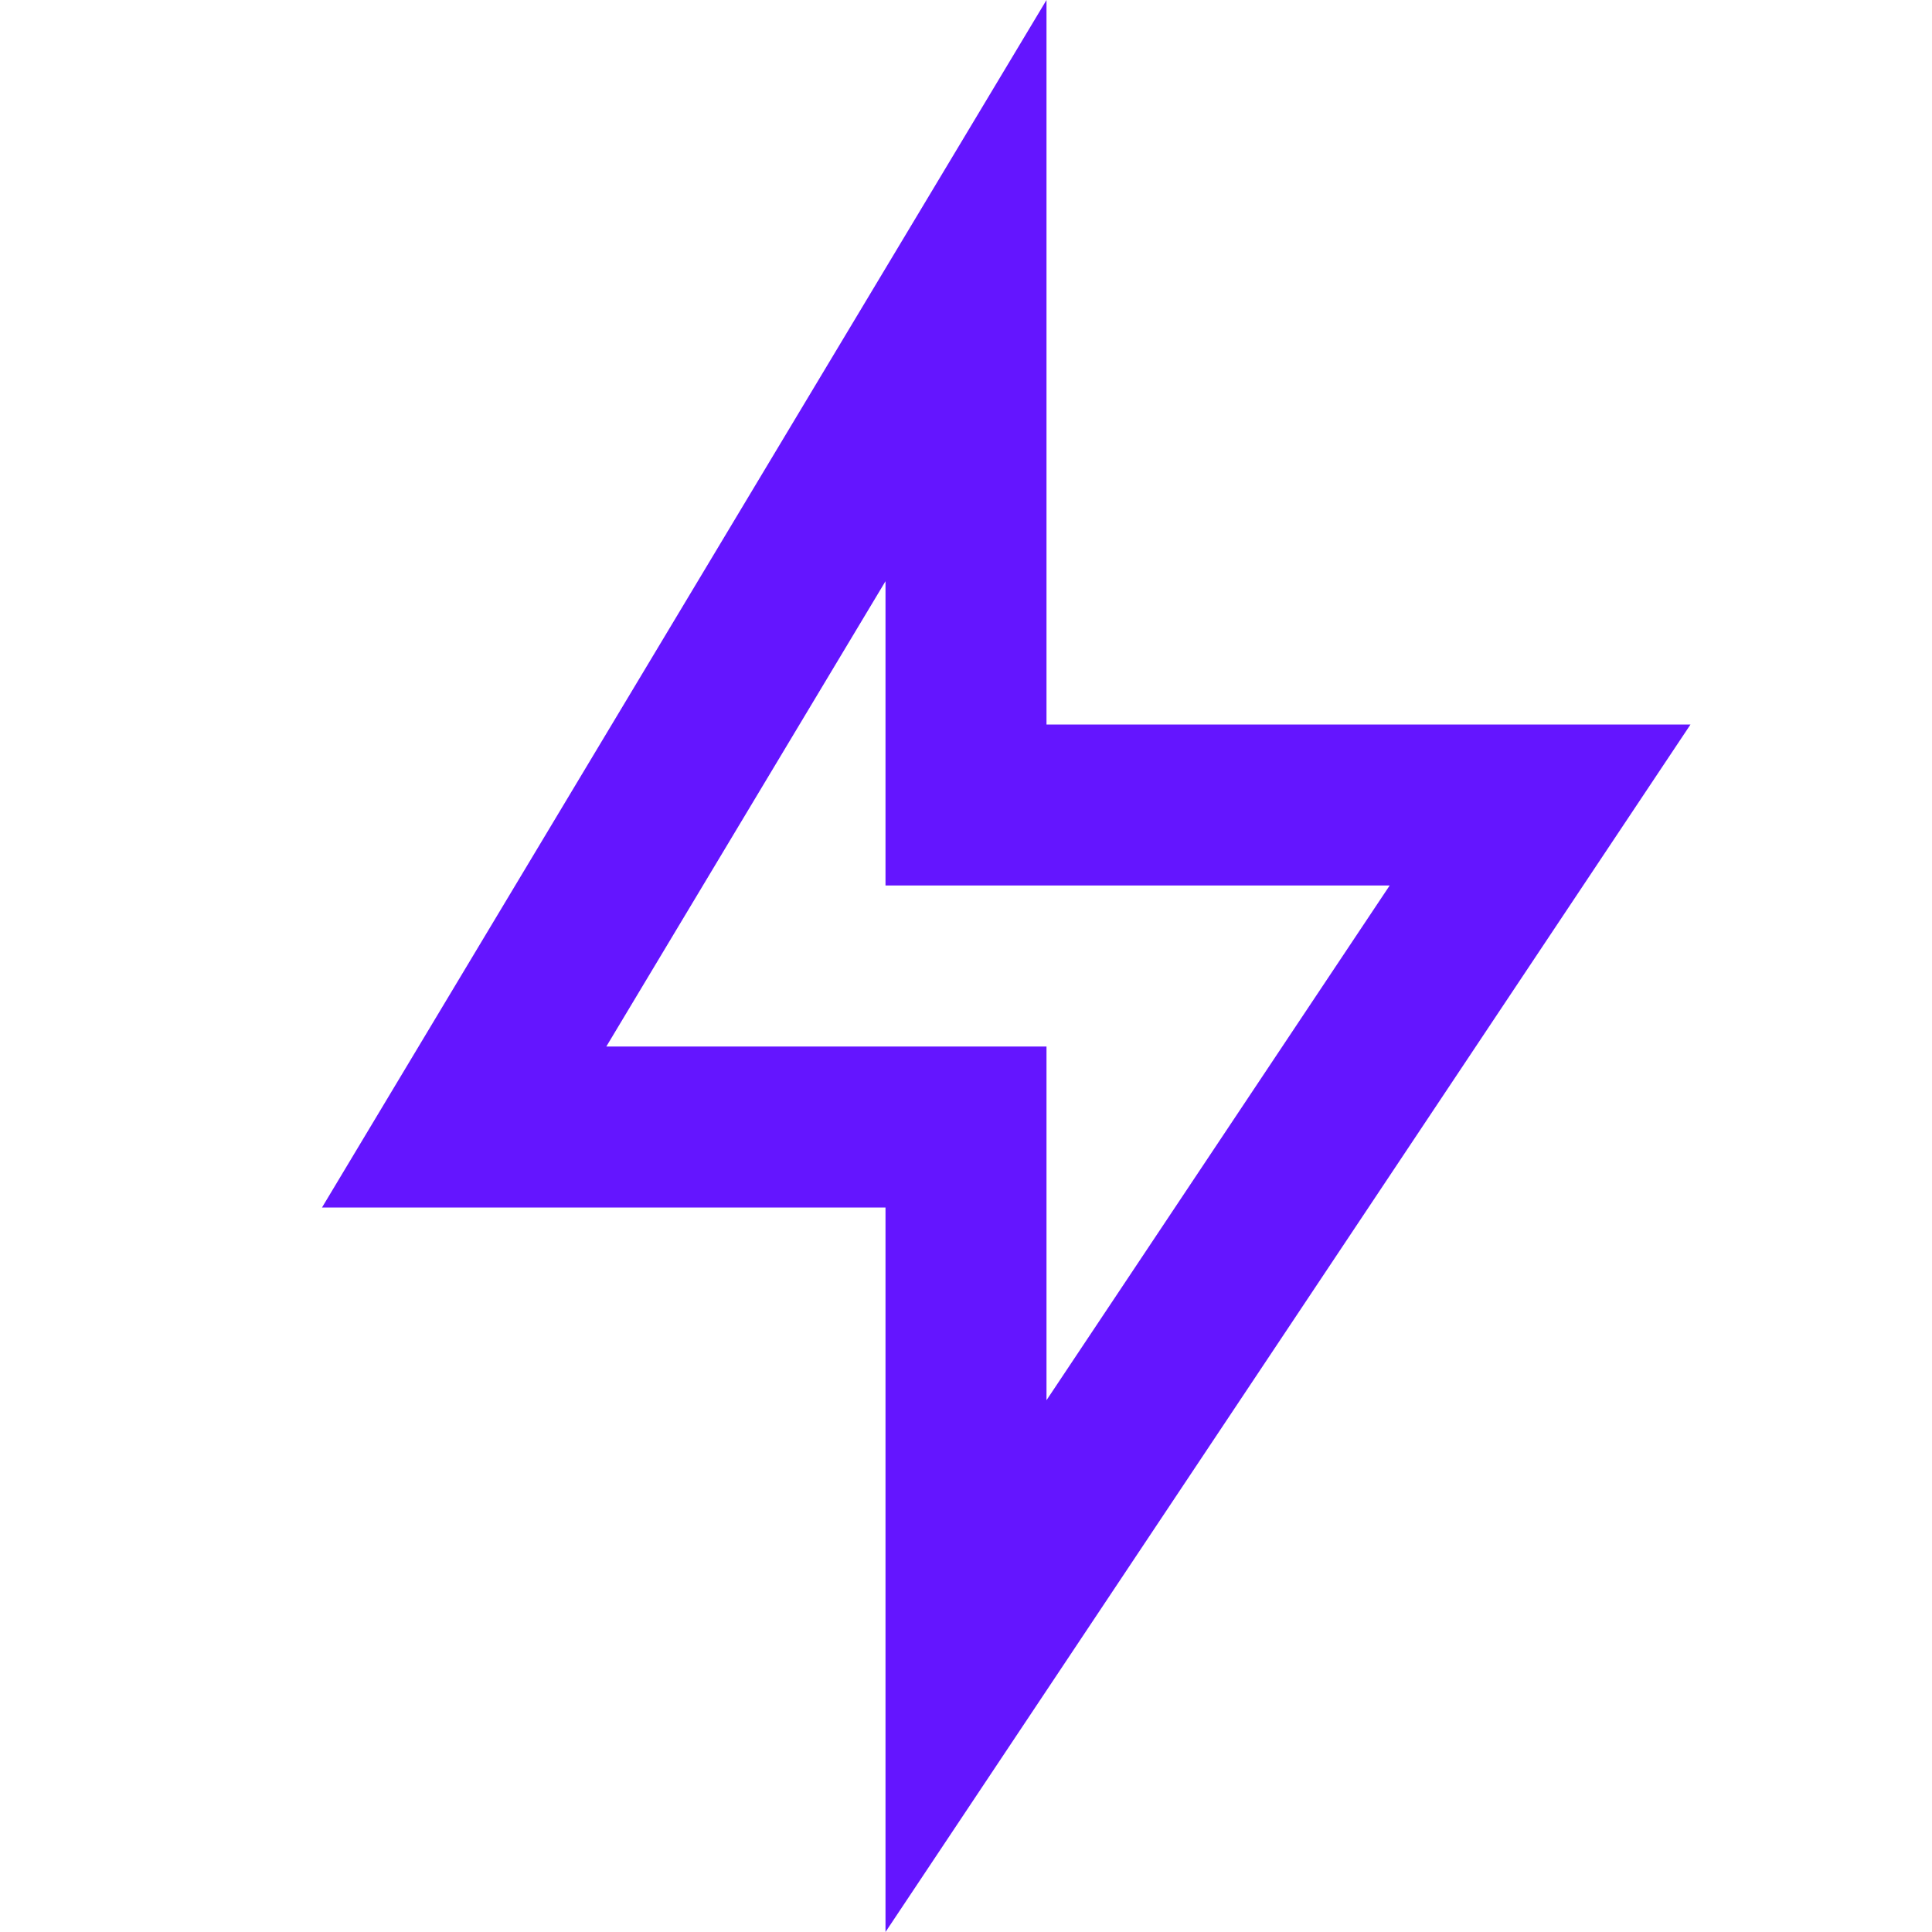
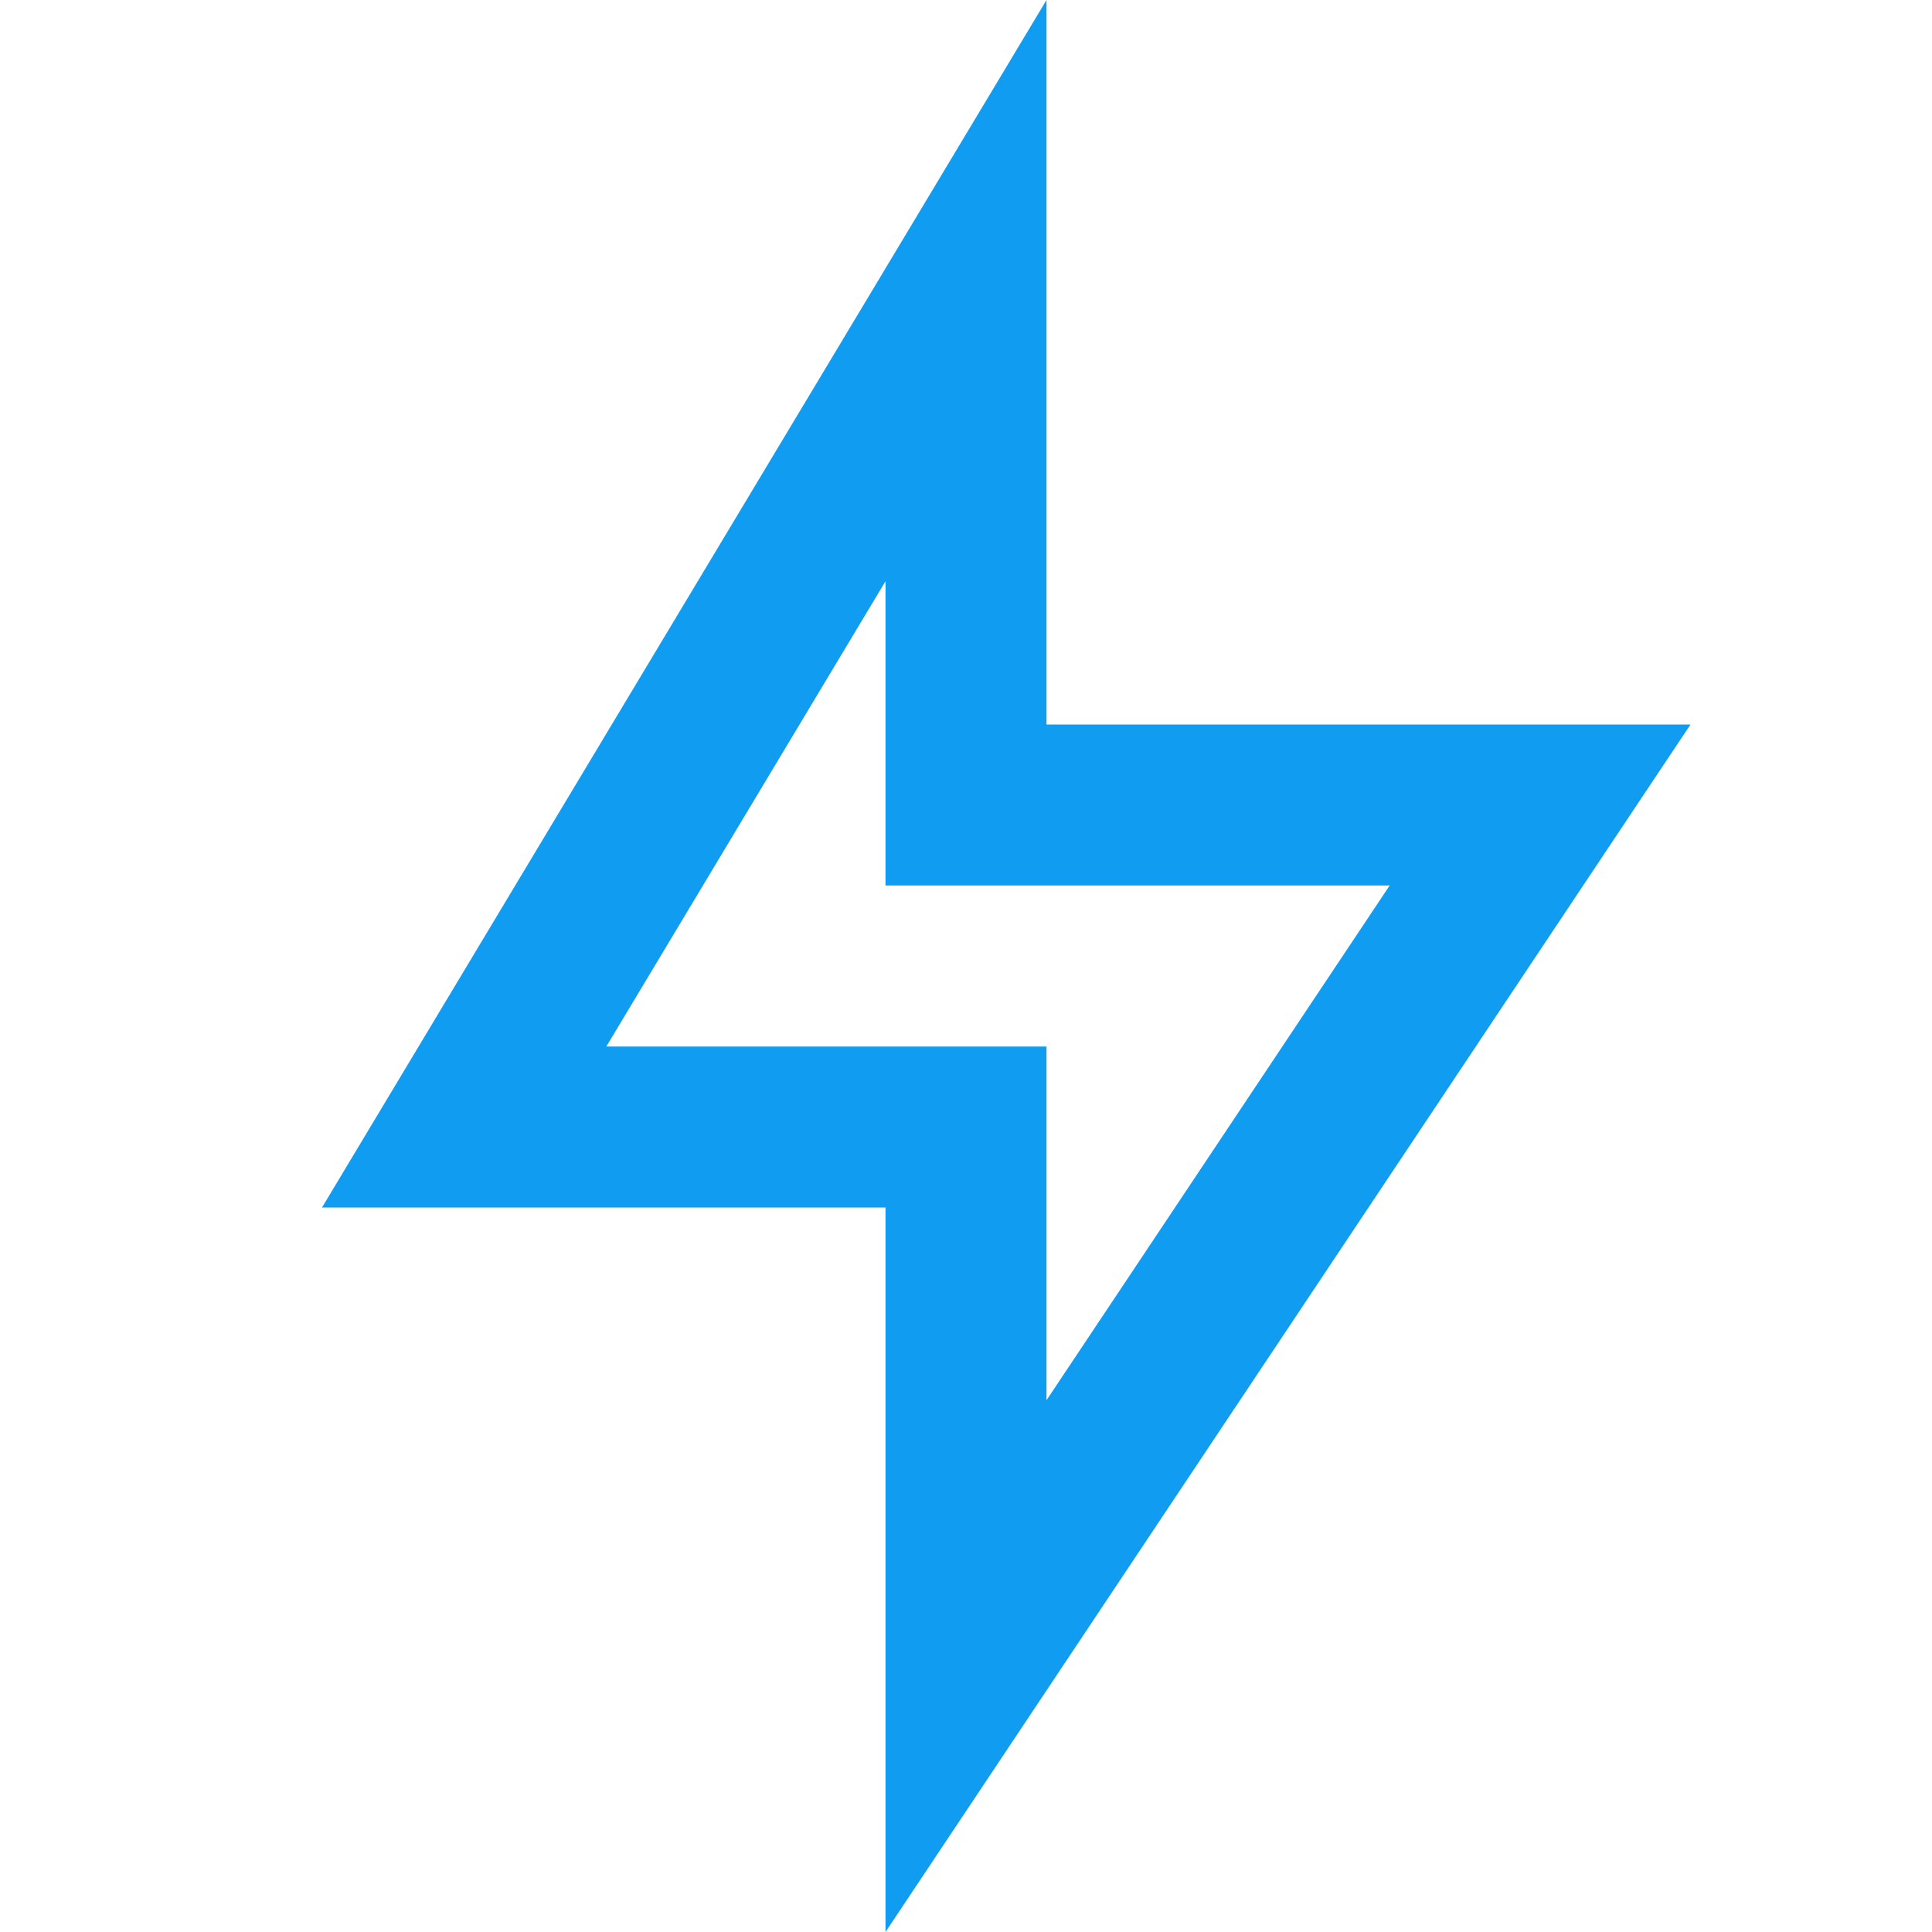
<svg xmlns="http://www.w3.org/2000/svg" viewBox="0 0 24 24" width="24" height="24">
  <path fill="none" d="M0 0h24v24H0z" />
-   <path d="M13 9h8L11 24v-9H4l9-15v9zm-2 2V7.22L7.532 13H13v4.394L17.263 11H11z" fill="rgba(100,21,255,1)" />
+   <path d="M13 9h8L11 24v-9H4l9-15v9zm-2 2V7.22L7.532 13H13v4.394L17.263 11H11z" fill="#109CF1" />
</svg>
